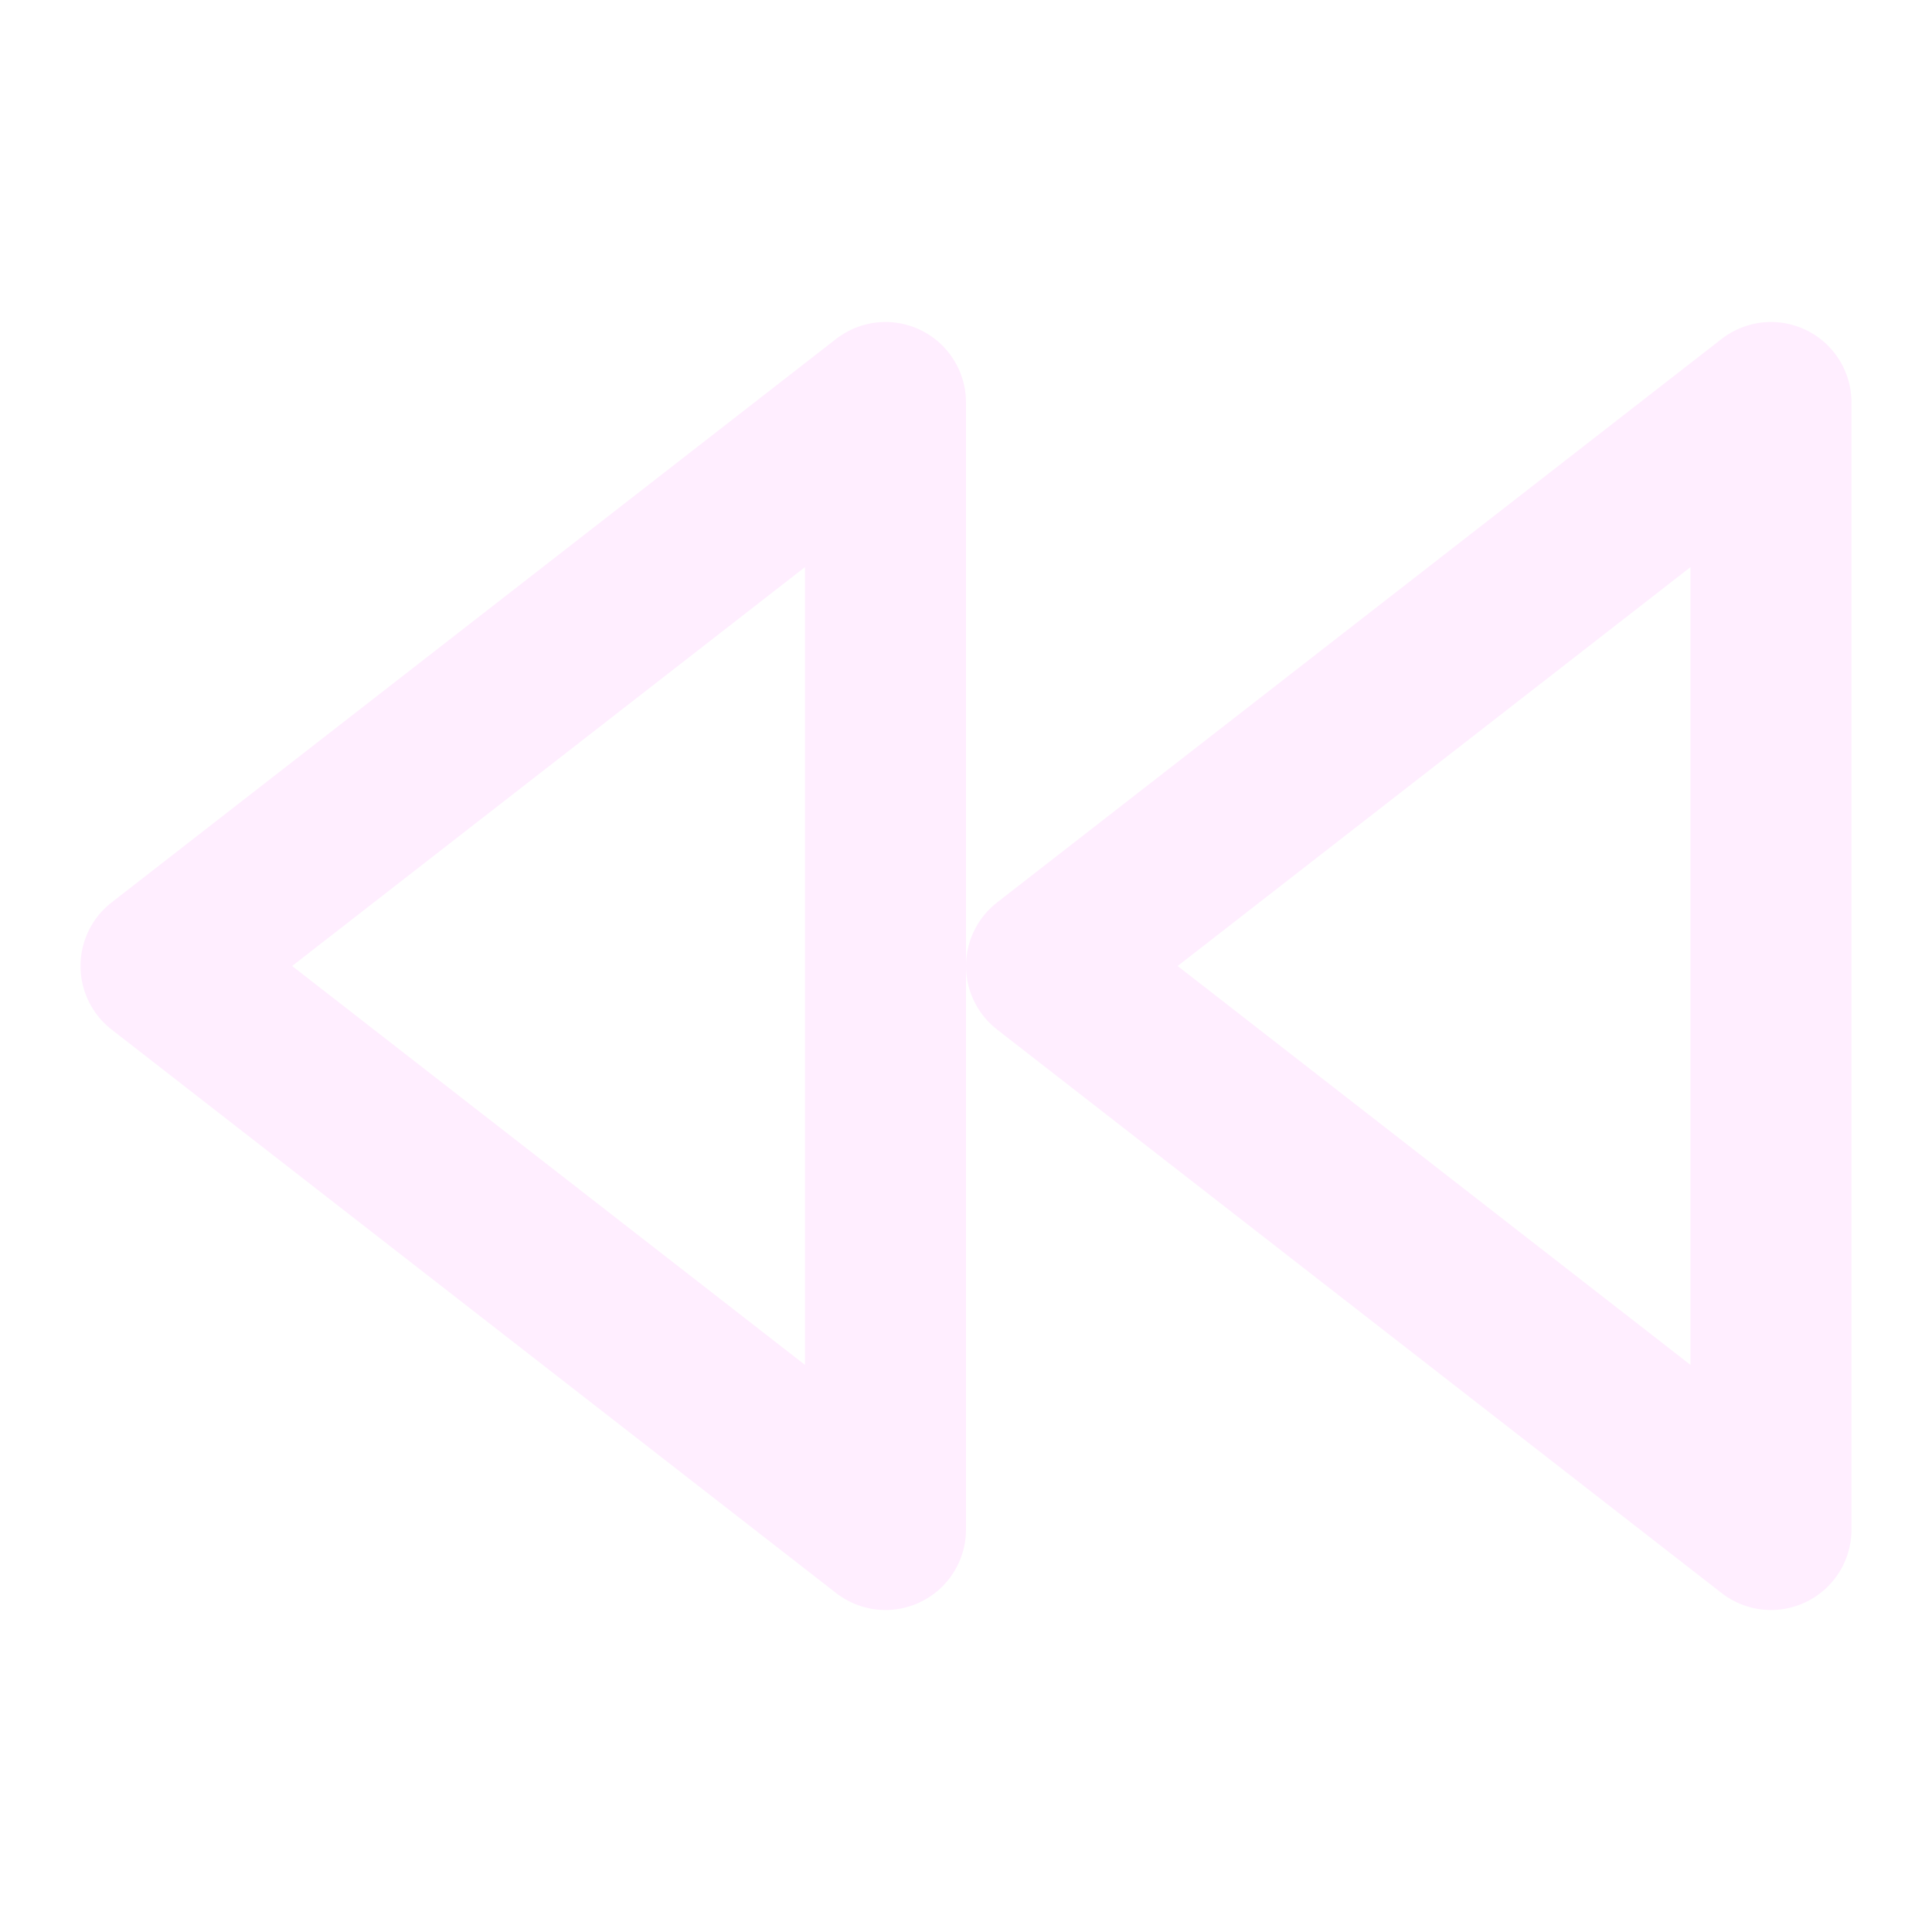
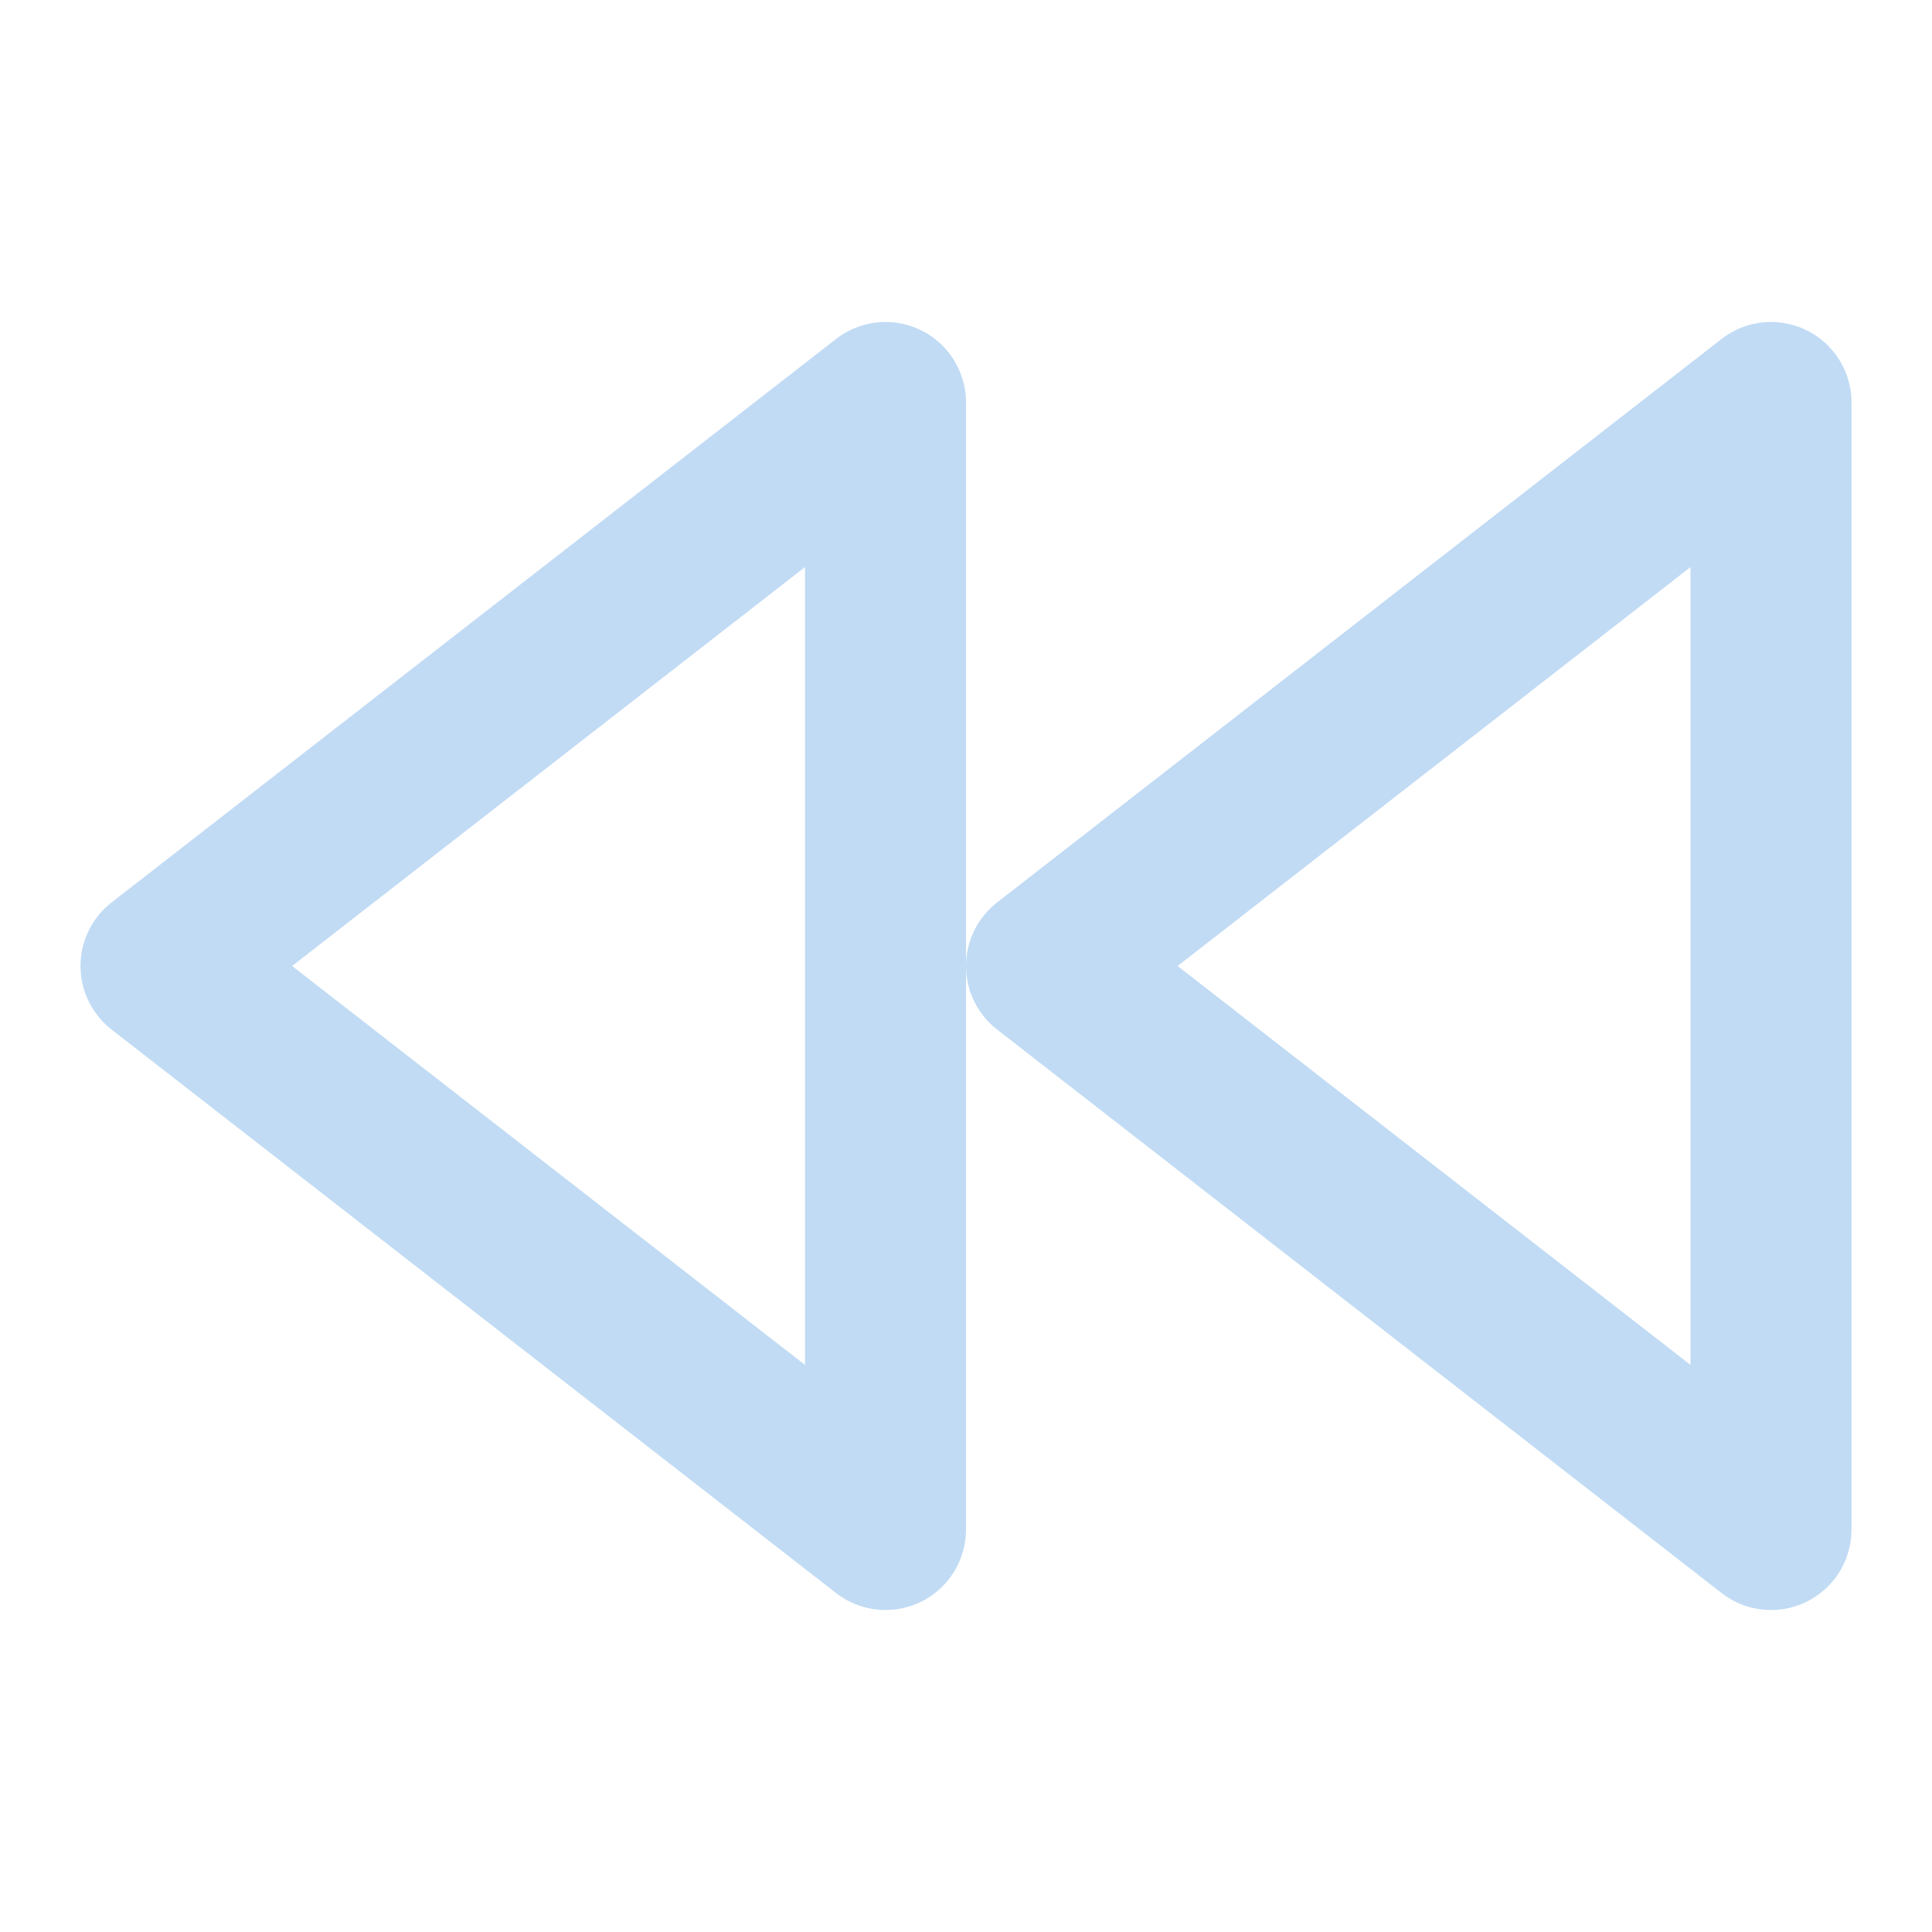
- <svg xmlns="http://www.w3.org/2000/svg" width="24" height="24" viewBox="0 0 24 24" fill="none" stroke="#ffeeff" stroke-width="2" stroke-linecap="round" stroke-linejoin="round" class="feather feather-rewind">
+ <svg xmlns="http://www.w3.org/2000/svg" width="24" height="24" viewBox="0 0 24 24" fill="none" stroke="#c1dbf4" stroke-width="2" stroke-linecap="round" stroke-linejoin="round" class="feather feather-rewind">
  <polygon points="11 19 2 12 11 5 11 19" />
  <polygon points="22 19 13 12 22 5 22 19" />
</svg>
